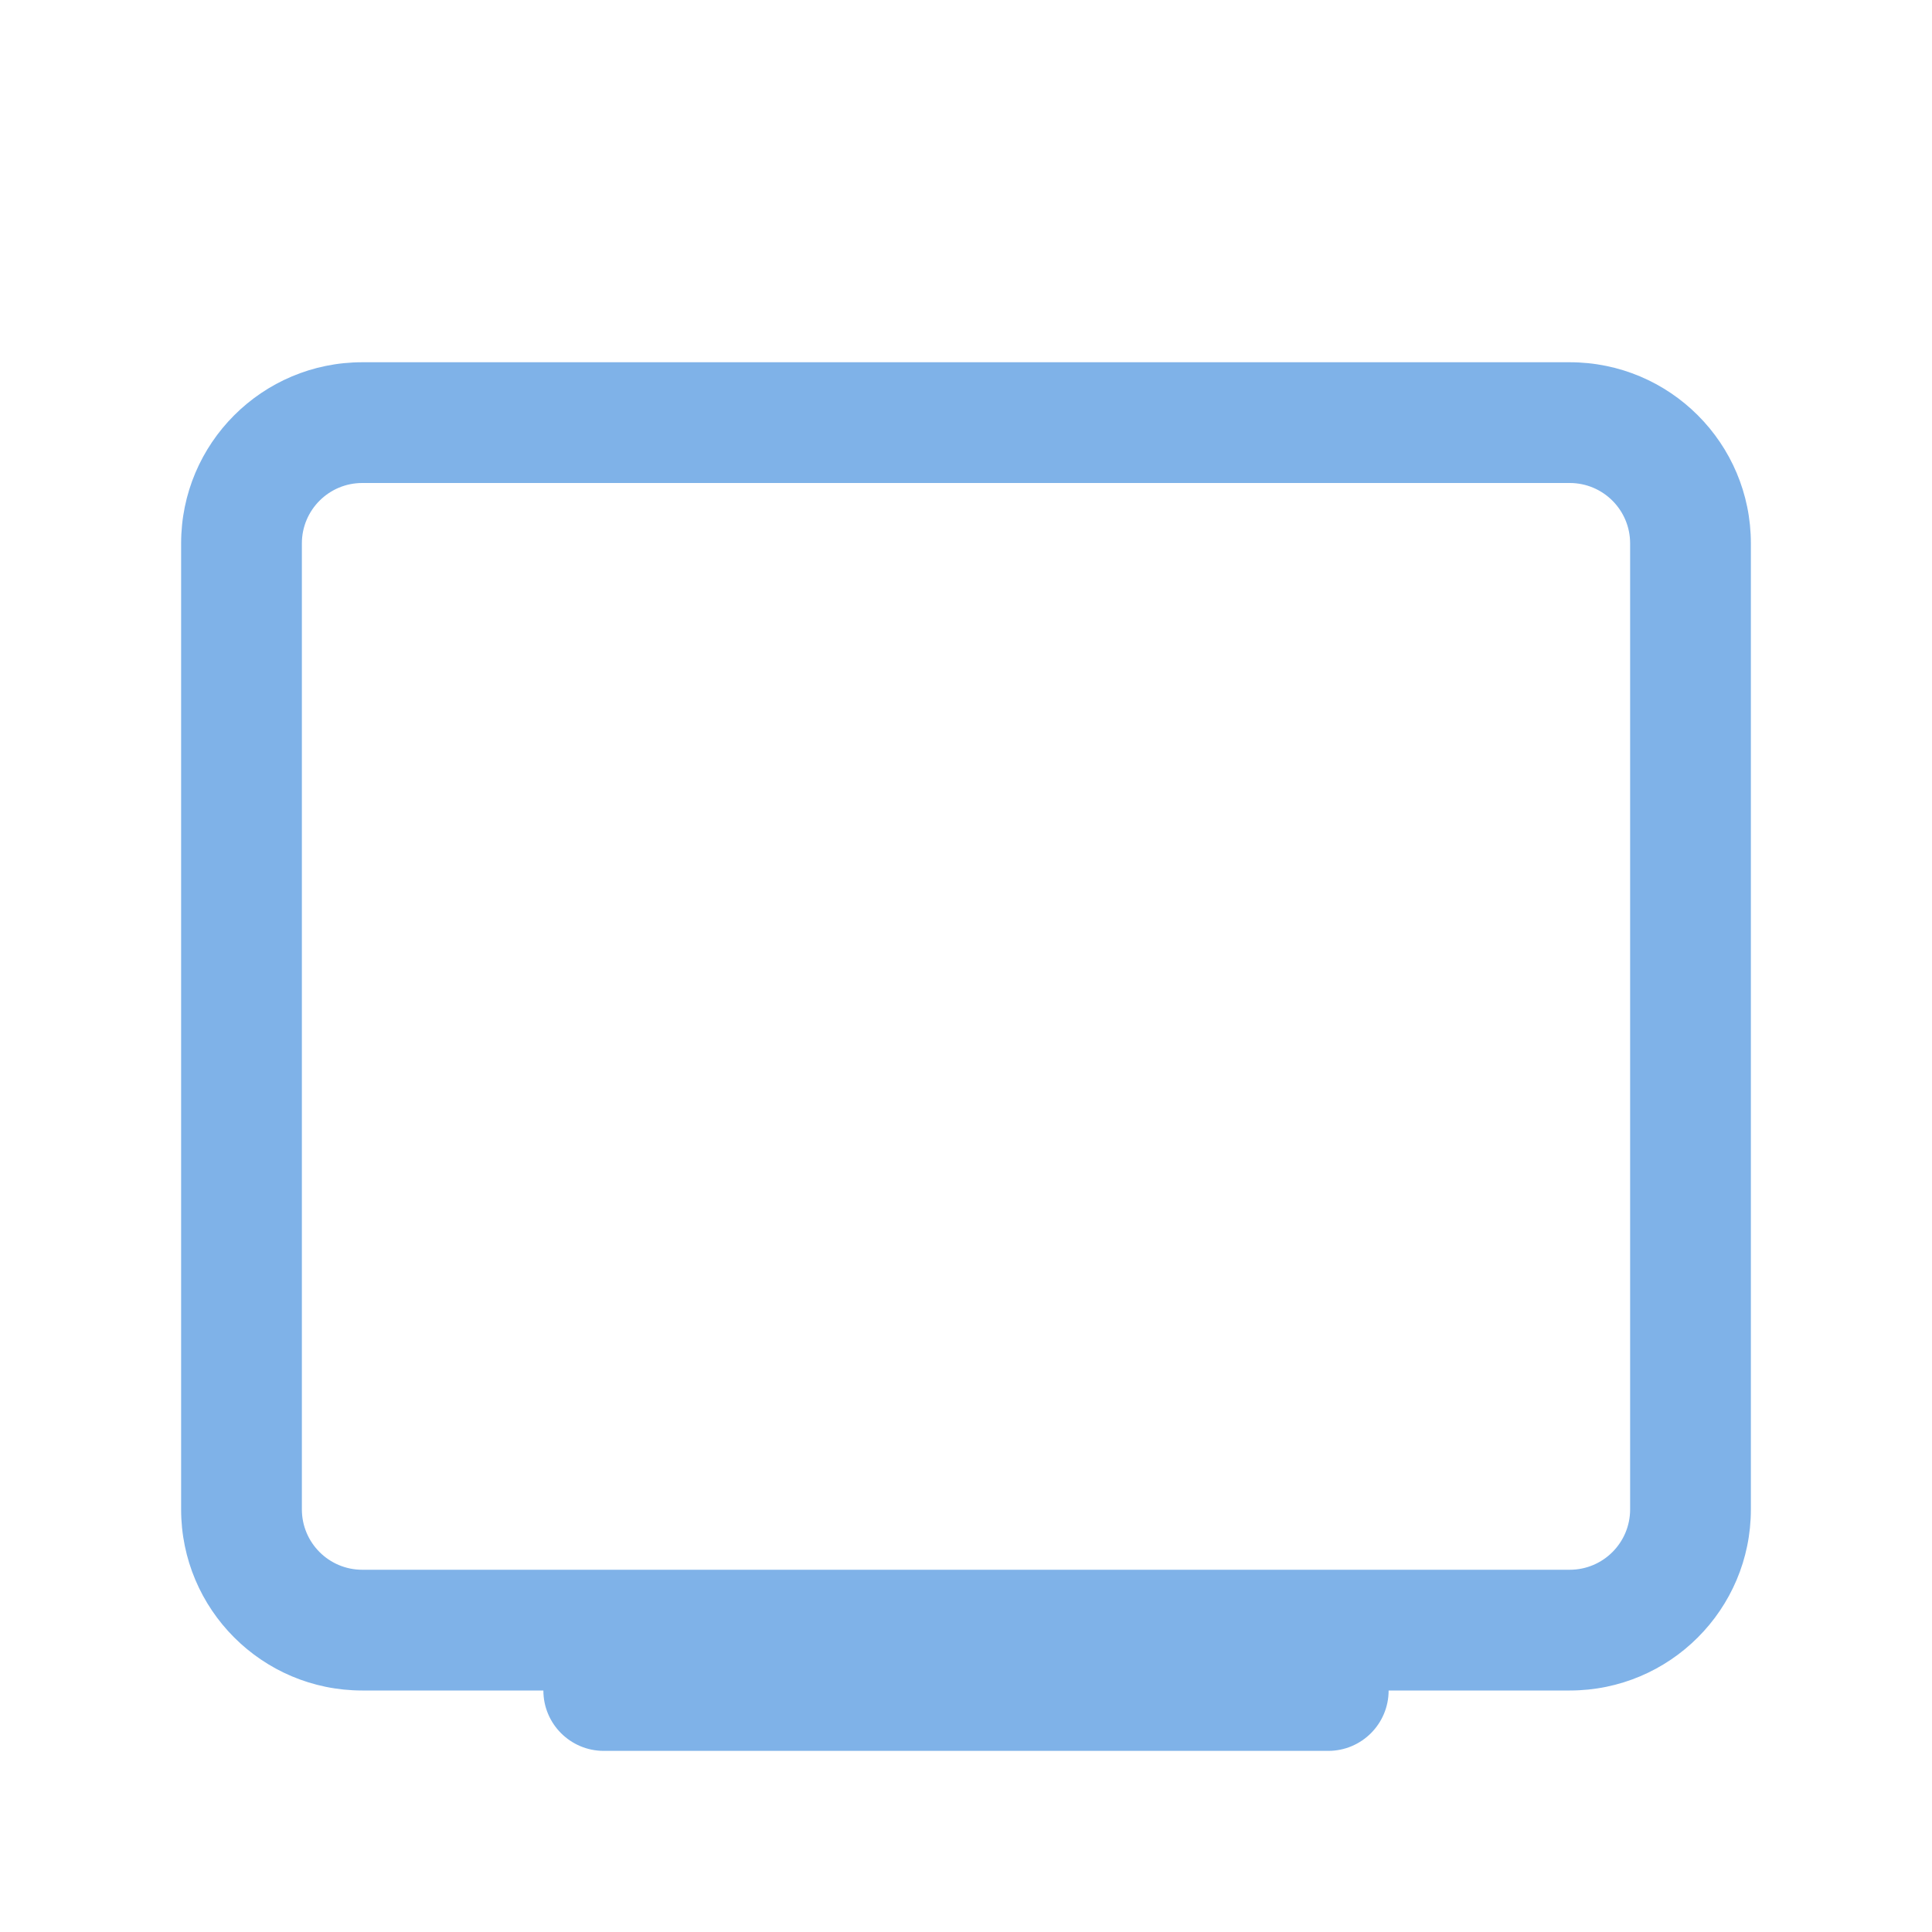
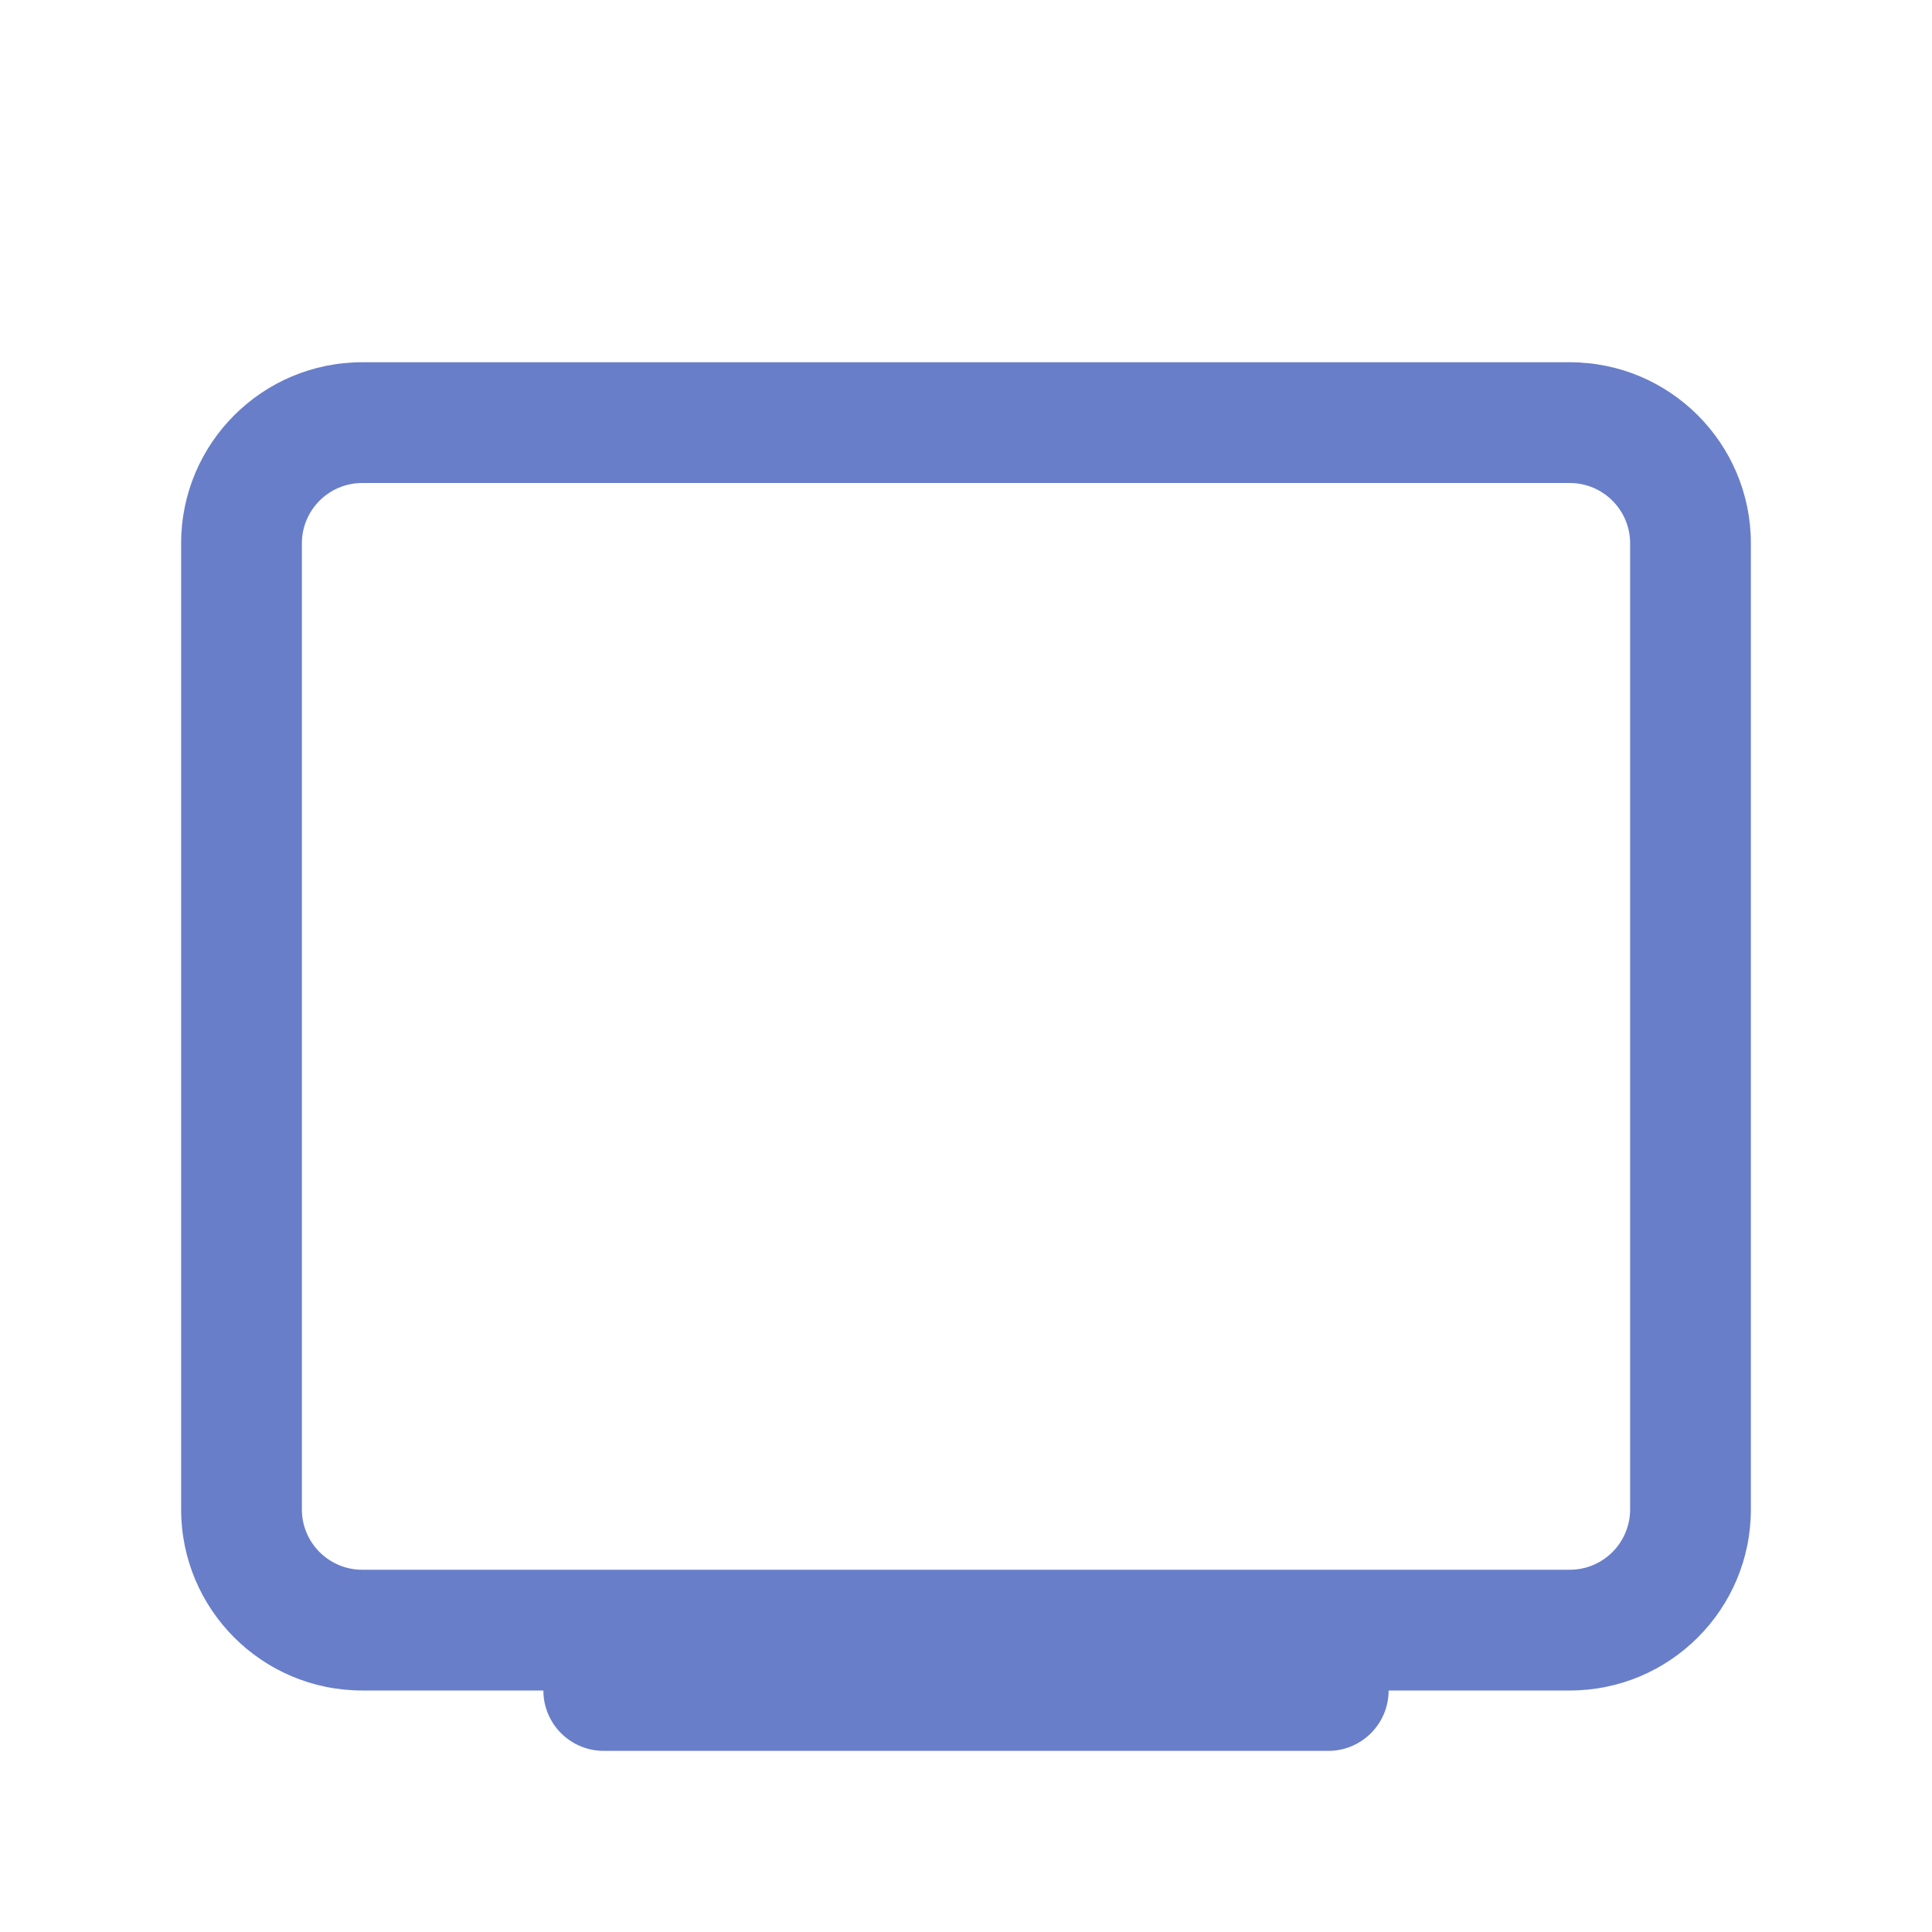
<svg xmlns="http://www.w3.org/2000/svg" width="24" height="24" viewBox="0 0 256 256">
-   <path fill="#7fb2e8" d="M232 72v128a24 24 0 0 1-24 24H48a24 24 0 0 1-24-24V72a24 24 0 0 1 24-24h160a24 24 0 0 1 24 24m-16 0a8 8 0 0 0-8-8H48a8 8 0 0 0-8 8v128a8 8 0 0 0 8 8h160a8 8 0 0 0 8-8Zm-32 152a8 8 0 0 1-8 8H80a8 8 0 0 1 0-16h96a8 8 0 0 1 8 8" />
+   <path fill="#697ec9" d="M232 72v128a24 24 0 0 1-24 24H48a24 24 0 0 1-24-24V72a24 24 0 0 1 24-24h160a24 24 0 0 1 24 24m-16 0a8 8 0 0 0-8-8H48a8 8 0 0 0-8 8v128a8 8 0 0 0 8 8h160a8 8 0 0 0 8-8Zm-32 152a8 8 0 0 1-8 8H80a8 8 0 0 1 0-16h96a8 8 0 0 1 8 8" />
</svg>
